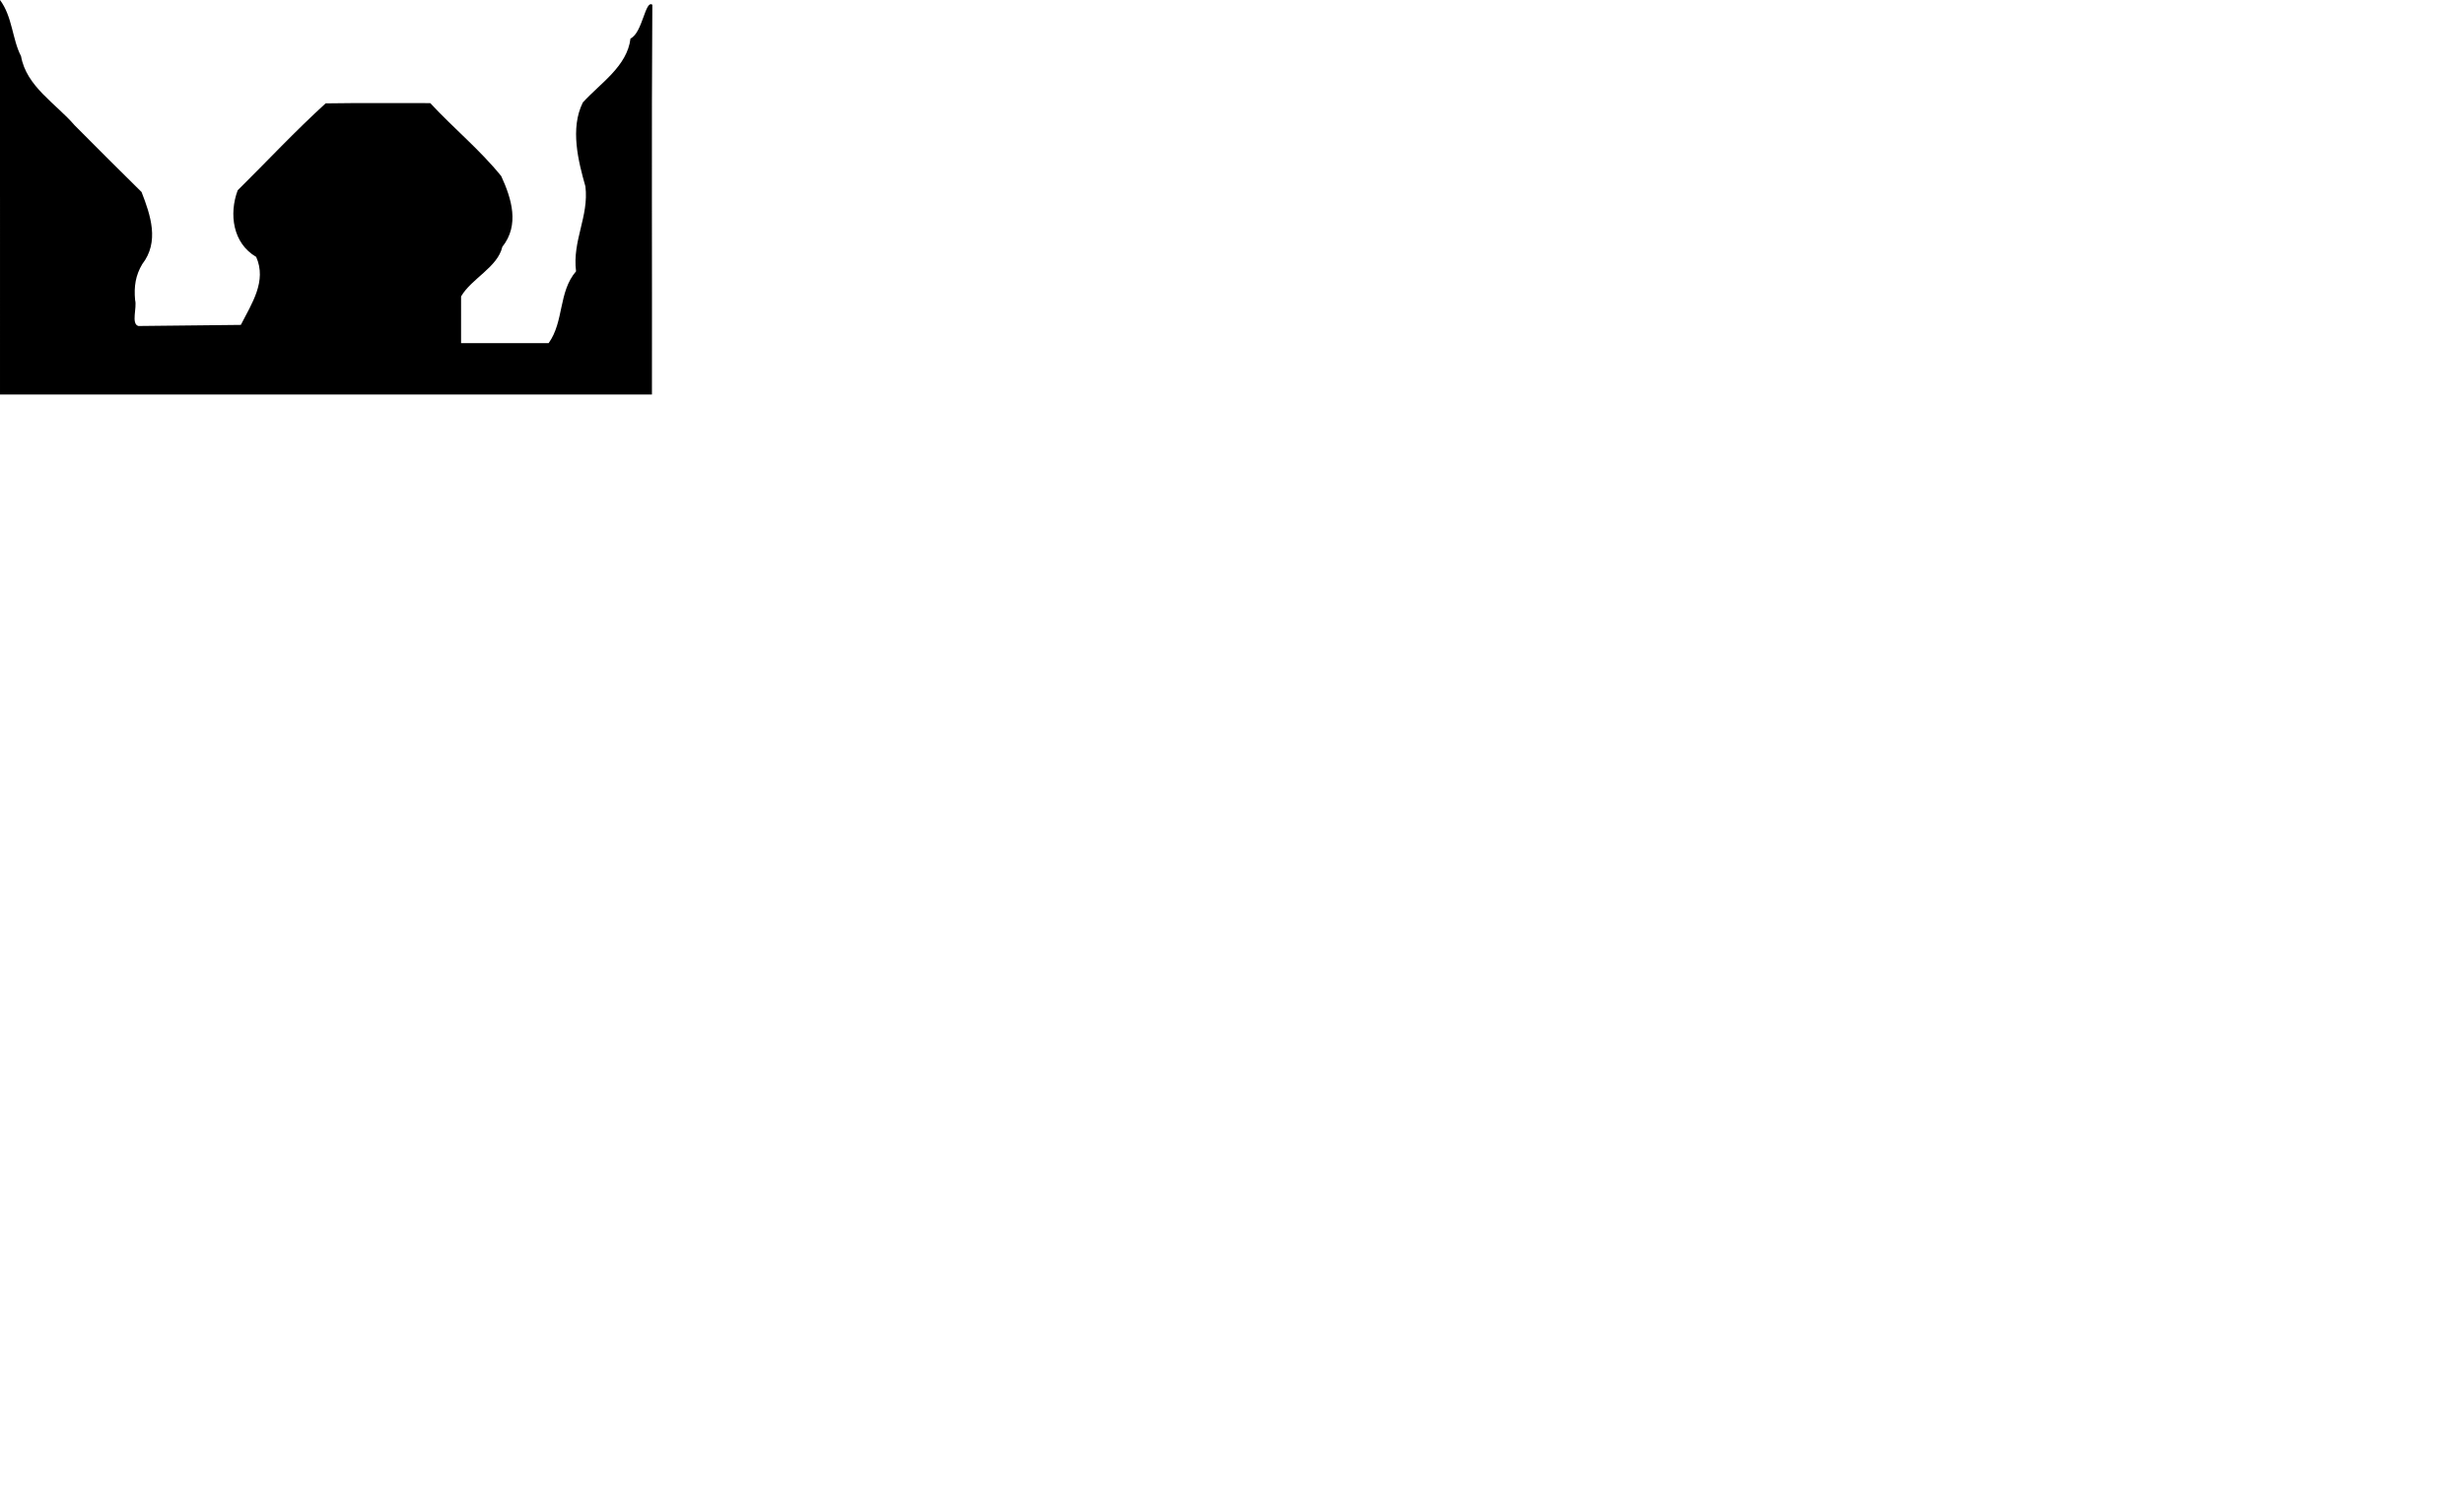
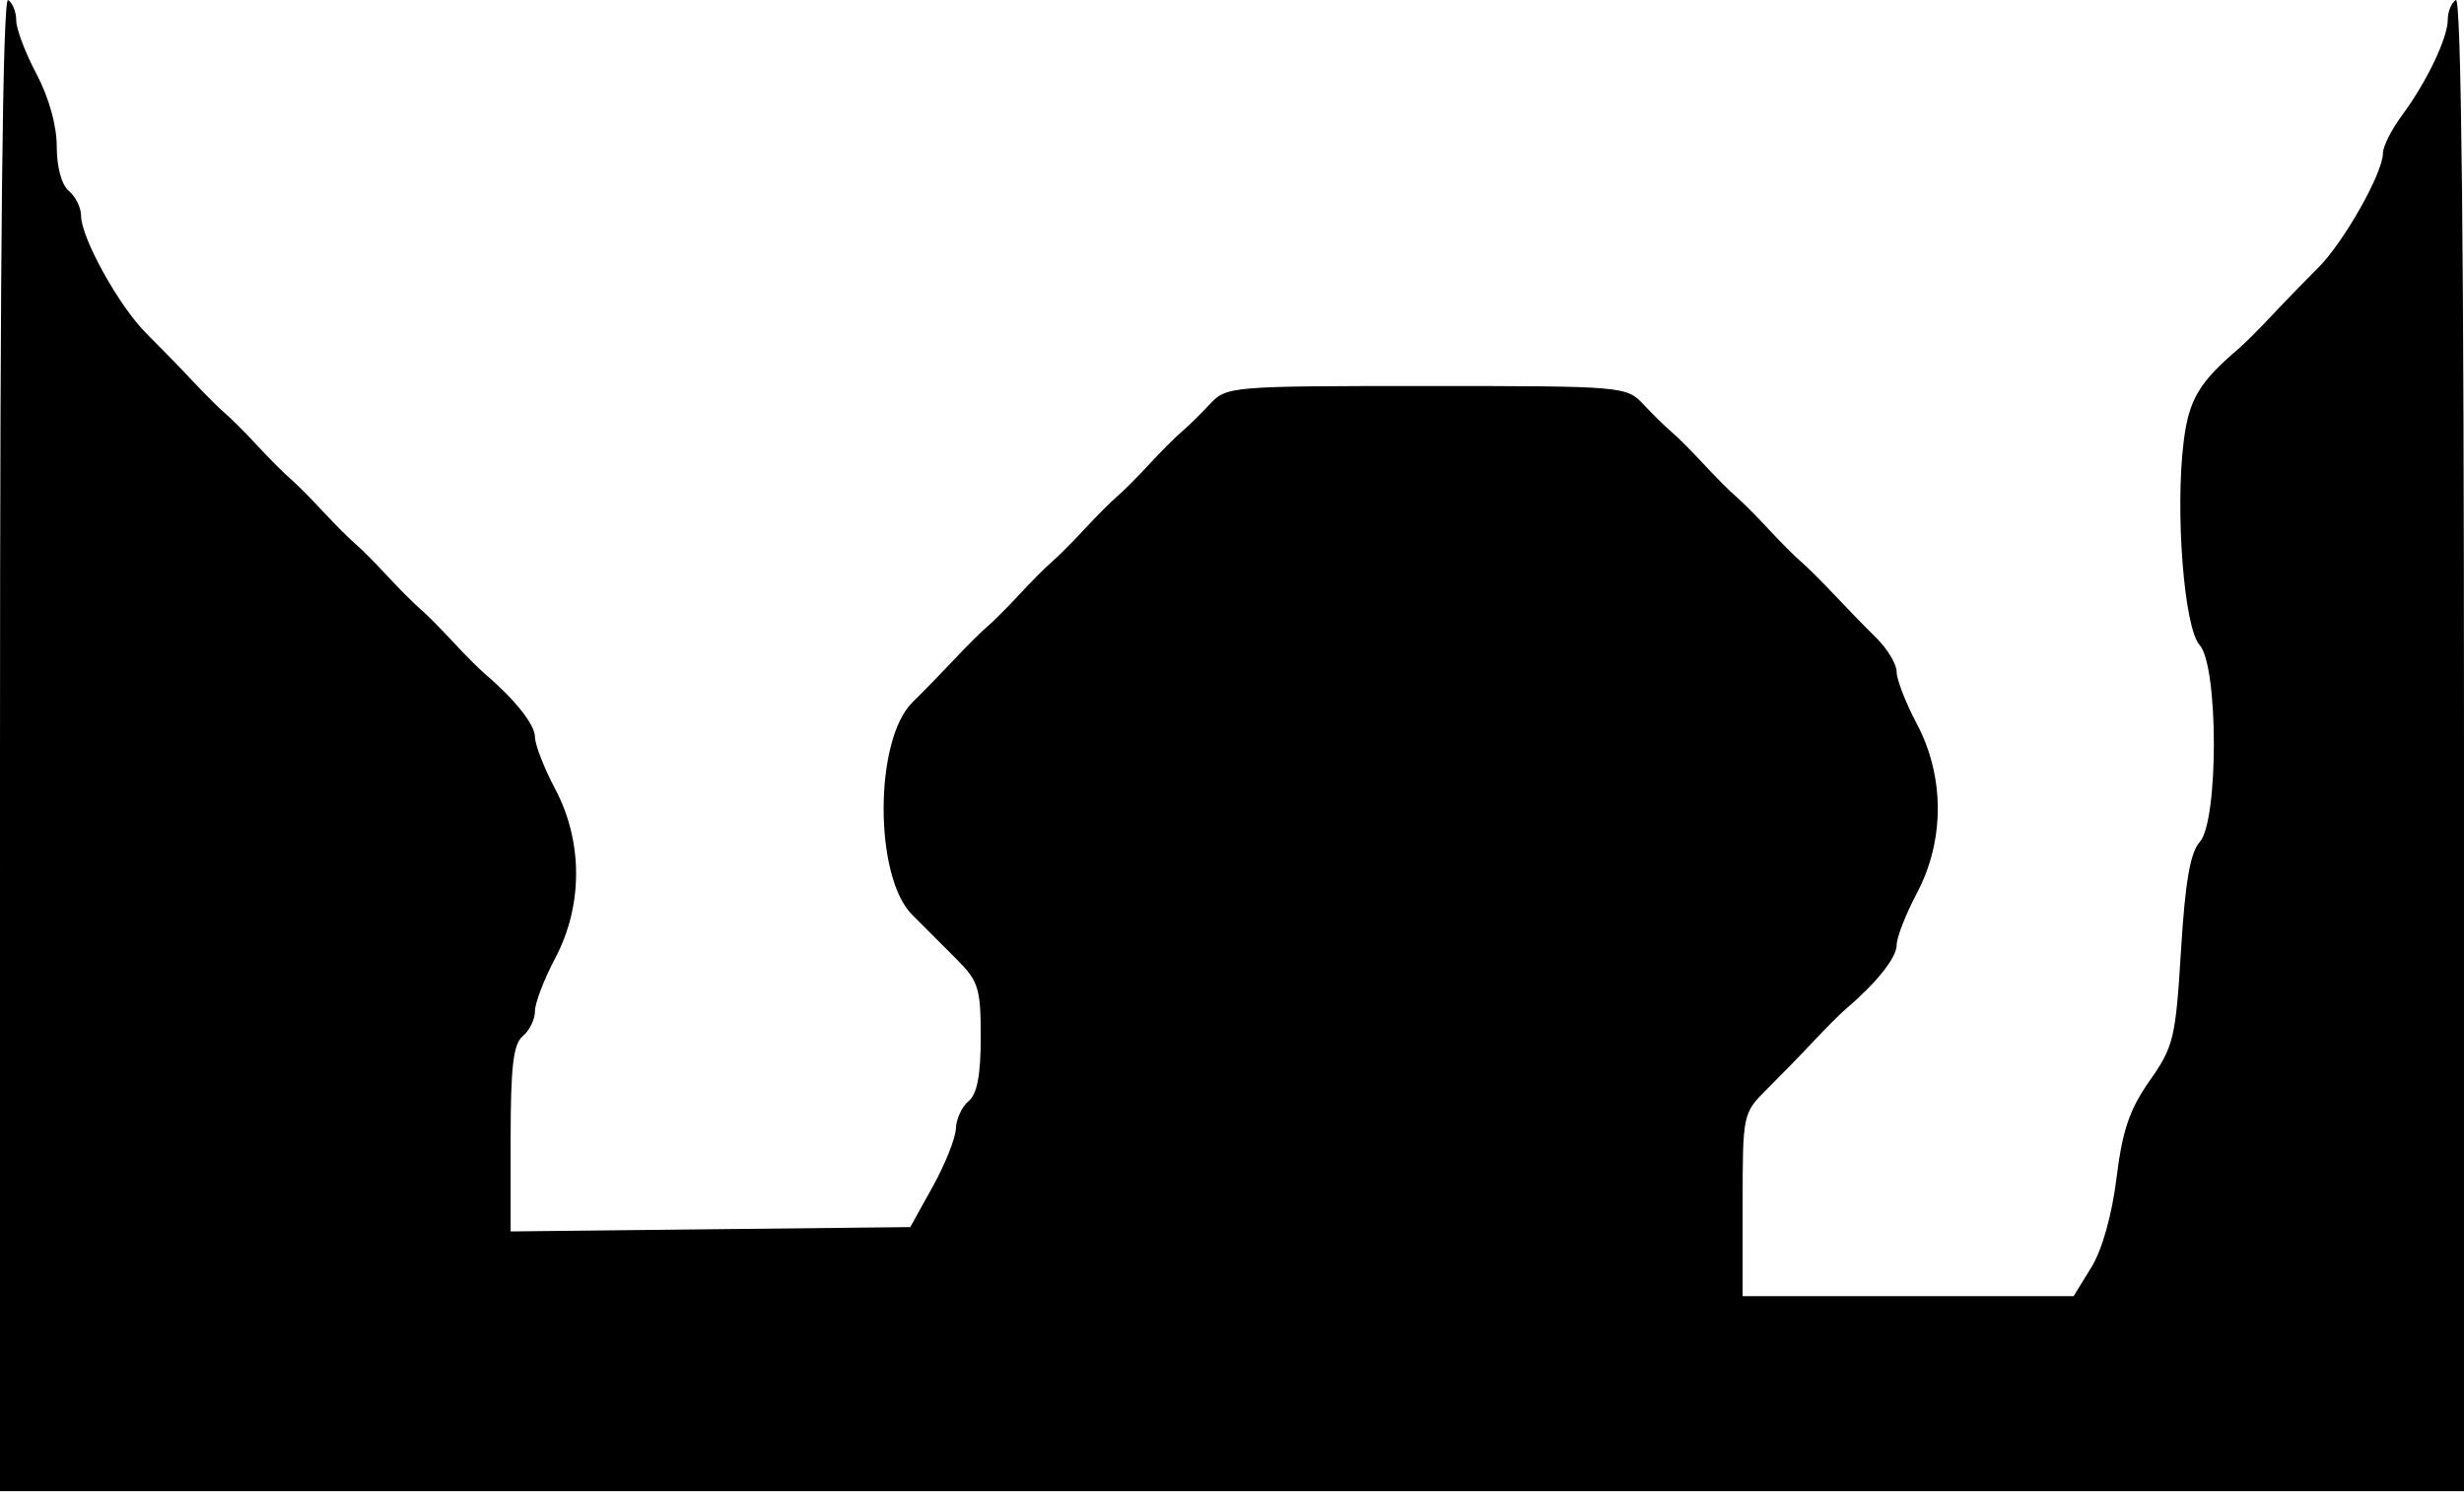
- <svg xmlns="http://www.w3.org/2000/svg" width="304" height="184" version="1.1" xml:space="preserve">
-   <path d="m3.1e-5 24.342v-24.342c1.54 2.049 1.514 4.883 2.595 6.93 0.656 3.746 4.285 5.828 6.606 8.525 2.744 2.755 5.486 5.512 8.262 8.235 1.114 2.855 2.231 6.147 0.087 8.904-0.819 1.377-1.038 2.739-0.881 4.433 0.256 0.945-0.525 2.938 0.408 3.2 4.212-0.046 8.425-0.091 12.637-0.137 1.349-2.643 3.223-5.404 1.892-8.39-2.887-1.681-3.373-5.293-2.28-8.22 3.598-3.56 7.114-7.324 10.85-10.725 4.278-0.073 8.61-0.011 12.909-0.031 2.834 3.065 6.165 5.795 8.755 9.009 1.275 2.771 2.287 6.025 0.137 8.724-0.586 2.528-3.799 3.902-5.091 6.12-1.94e-4 1.92-3.87e-4 3.841-5.81e-4 5.761h10.805c1.921-2.686 1.183-6.301 3.38-8.861-0.473-3.808 1.605-6.776 1.156-10.472-0.868-3.067-1.923-7.16-0.312-10.371 2.175-2.39 5.462-4.444 5.874-7.878 1.497-0.711 1.811-4.816 2.694-4.173-0.111 16.02-0.017 32.069-0.048 48.101h-80.434c3.4733e-4 -8.114 6.9067e-4 -16.228 0.001-24.342z" />
+ <svg xmlns="http://www.w3.org/2000/svg" width="304" height="184" version="1.1" xml:space="preserve" id="svg1">
+   <path d="m 0.001,91.692 c 0,-61.283 0.336,-92.1 1,-91.688 0.55,0.341 1,1.472 1,2.513 0,1.041 1.125,4.015 2.5,6.608 1.531,2.888 2.5,6.358 2.5,8.955 0,2.546 0.599,4.739 1.5,5.488 0.825,0.687 1.5,2.054 1.5,3.038 0,2.734 4.682,11.181 8.053,14.53 1.654,1.643 4.231,4.295 5.727,5.894 1.496,1.599 3.311,3.404 4.033,4.011 0.722,0.607 2.522,2.412 4,4.011 1.478,1.599 3.278,3.404 4,4.011 0.722,0.607 2.522,2.412 4,4.011 1.478,1.599 3.278,3.404 4,4.011 0.722,0.607 2.522,2.412 4,4.011 1.478,1.599 3.278,3.404 4,4.011 0.722,0.607 2.522,2.412 4,4.011 1.478,1.599 3.271,3.404 3.984,4.011 3.74,3.183 6.203,6.283 6.203,7.809 0,0.942 1.125,3.833 2.5,6.426 3.434,6.475 3.434,14.389 0,20.864 -1.375,2.593 -2.5,5.538 -2.5,6.544 0,1.006 -0.675,2.391 -1.5,3.078 -1.173,0.976 -1.5,3.741 -1.5,12.674 v 11.426 l 24.653,-0.268 24.653,-0.268 2.781,-5.013 c 1.529,-2.757 2.811,-5.974 2.847,-7.147 0.037,-1.173 0.741,-2.695 1.566,-3.382 1.057,-0.88 1.5,-3.209 1.499,-7.894 -0.001,-6.056 -0.269,-6.912 -3.015,-9.654 -1.657,-1.654 -4.11,-4.108 -5.45,-5.452 -4.706,-4.72 -4.68,-21.568 0.041,-26.208 1.361,-1.338 3.701,-3.74 5.2,-5.339 1.499,-1.599 3.316,-3.404 4.038,-4.011 0.722,-0.607 2.522,-2.412 4,-4.011 1.478,-1.599 3.278,-3.404 4,-4.011 0.722,-0.607 2.522,-2.412 4,-4.011 1.478,-1.599 3.278,-3.404 4,-4.011 0.722,-0.607 2.522,-2.412 4,-4.011 1.478,-1.599 3.281,-3.404 4.007,-4.011 0.726,-0.607 2.269,-2.119 3.43,-3.36 2.078,-2.221 2.491,-2.256 26.75,-2.256 24.26,0 24.672,0.035 26.75,2.256 1.161,1.241 2.705,2.753 3.43,3.36 0.726,0.607 2.529,2.412 4.007,4.011 1.478,1.599 3.278,3.404 4,4.011 0.722,0.607 2.522,2.412 4,4.011 1.478,1.599 3.278,3.404 4,4.011 0.722,0.607 2.539,2.412 4.038,4.011 1.499,1.599 3.861,4.026 5.25,5.393 1.389,1.367 2.525,3.261 2.525,4.208 0,0.948 1.125,3.844 2.5,6.437 3.434,6.475 3.434,14.389 0,20.864 -1.375,2.593 -2.5,5.485 -2.5,6.426 0,1.525 -2.463,4.626 -6.203,7.809 -0.713,0.607 -2.521,2.412 -4.017,4.011 -1.496,1.599 -4.083,4.261 -5.749,5.915 -3.014,2.994 -3.029,3.062 -3.03,14.289 l -10e-4,11.28 h 20.418 20.418 l 2.182,-3.541 c 1.335,-2.166 2.543,-6.454 3.111,-11.043 0.728,-5.88 1.612,-8.474 4.088,-11.996 2.955,-4.203 3.205,-5.243 3.867,-16.087 0.517,-8.464 1.141,-12.073 2.311,-13.37 2.335,-2.587 2.32,-21.725 -0.021,-24.317 -1.91,-2.116 -3.032,-16.502 -1.959,-25.115 0.644,-5.17 1.902,-7.292 6.786,-11.448 0.713,-0.607 2.521,-2.412 4.017,-4.011 1.496,-1.599 4.073,-4.251 5.727,-5.894 3.196,-3.175 8.053,-11.751 8.053,-14.219 0,-0.813 1.061,-2.915 2.358,-4.67 3.062,-4.145 5.642,-9.547 5.642,-11.81 0,-0.986 0.45,-2.071 1,-2.412 0.664,-0.411 1,30.405 1,91.688 V 184 h -152 H 0 Z" />
</svg>
